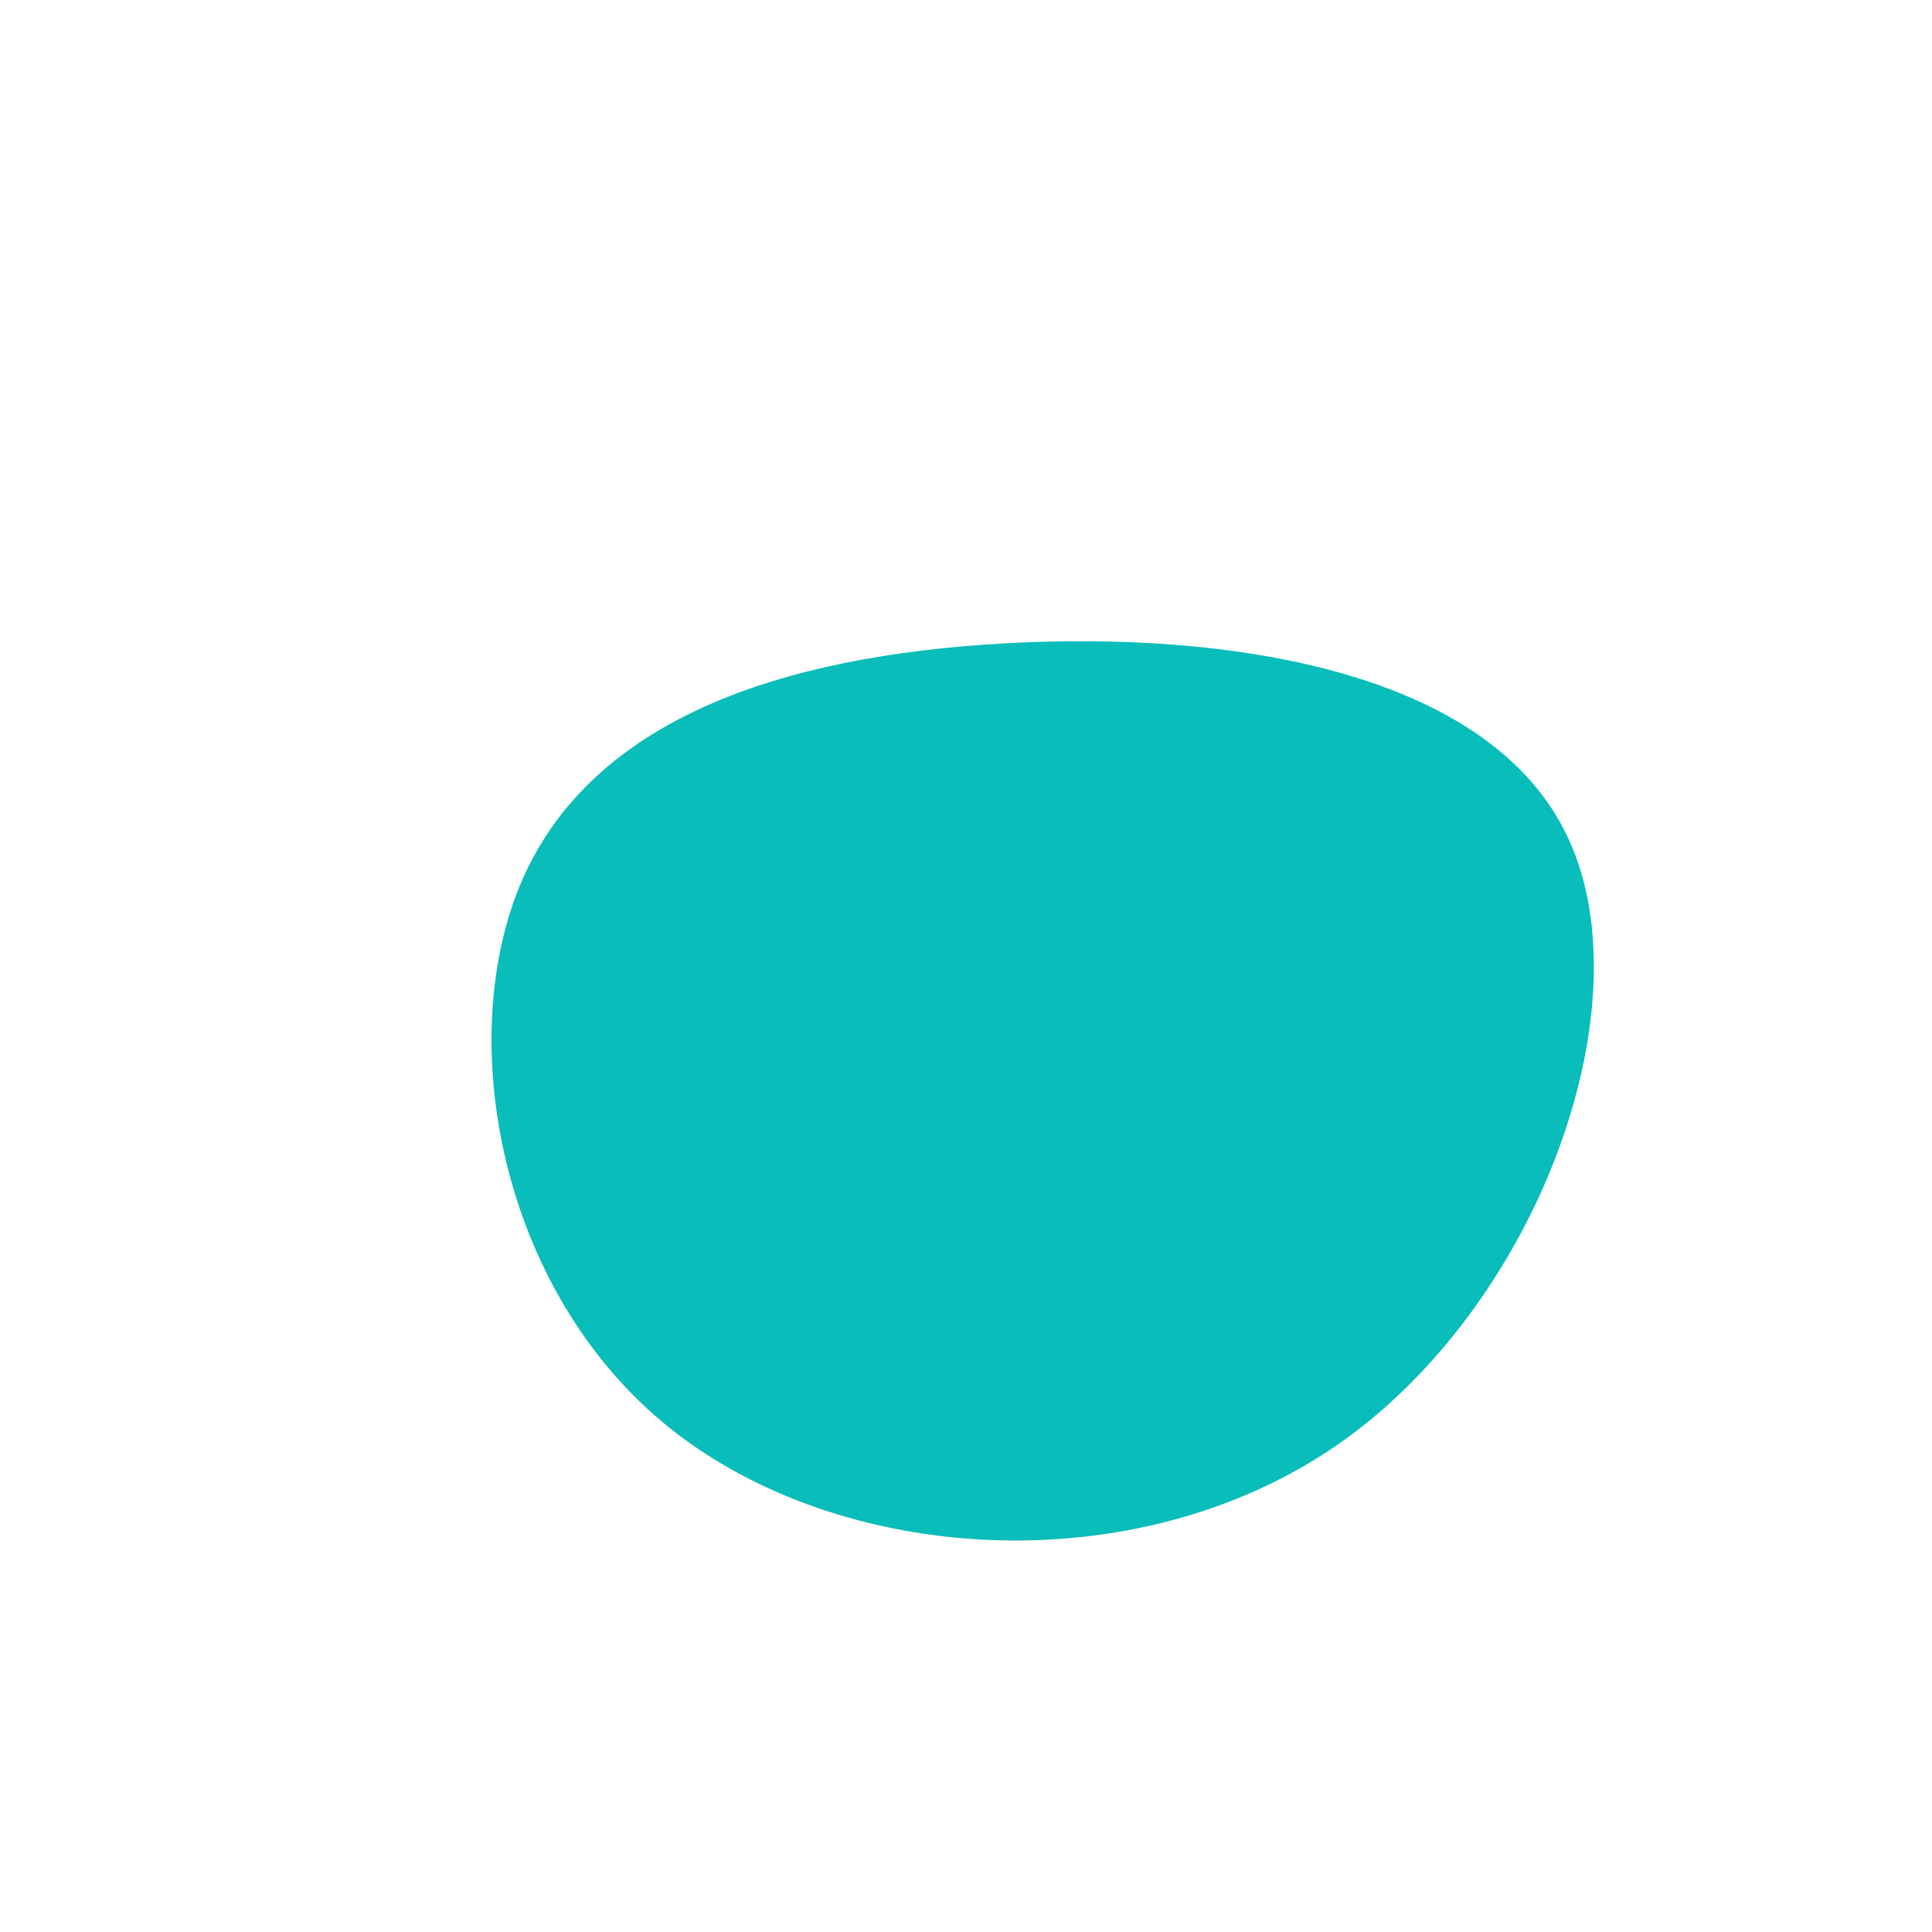
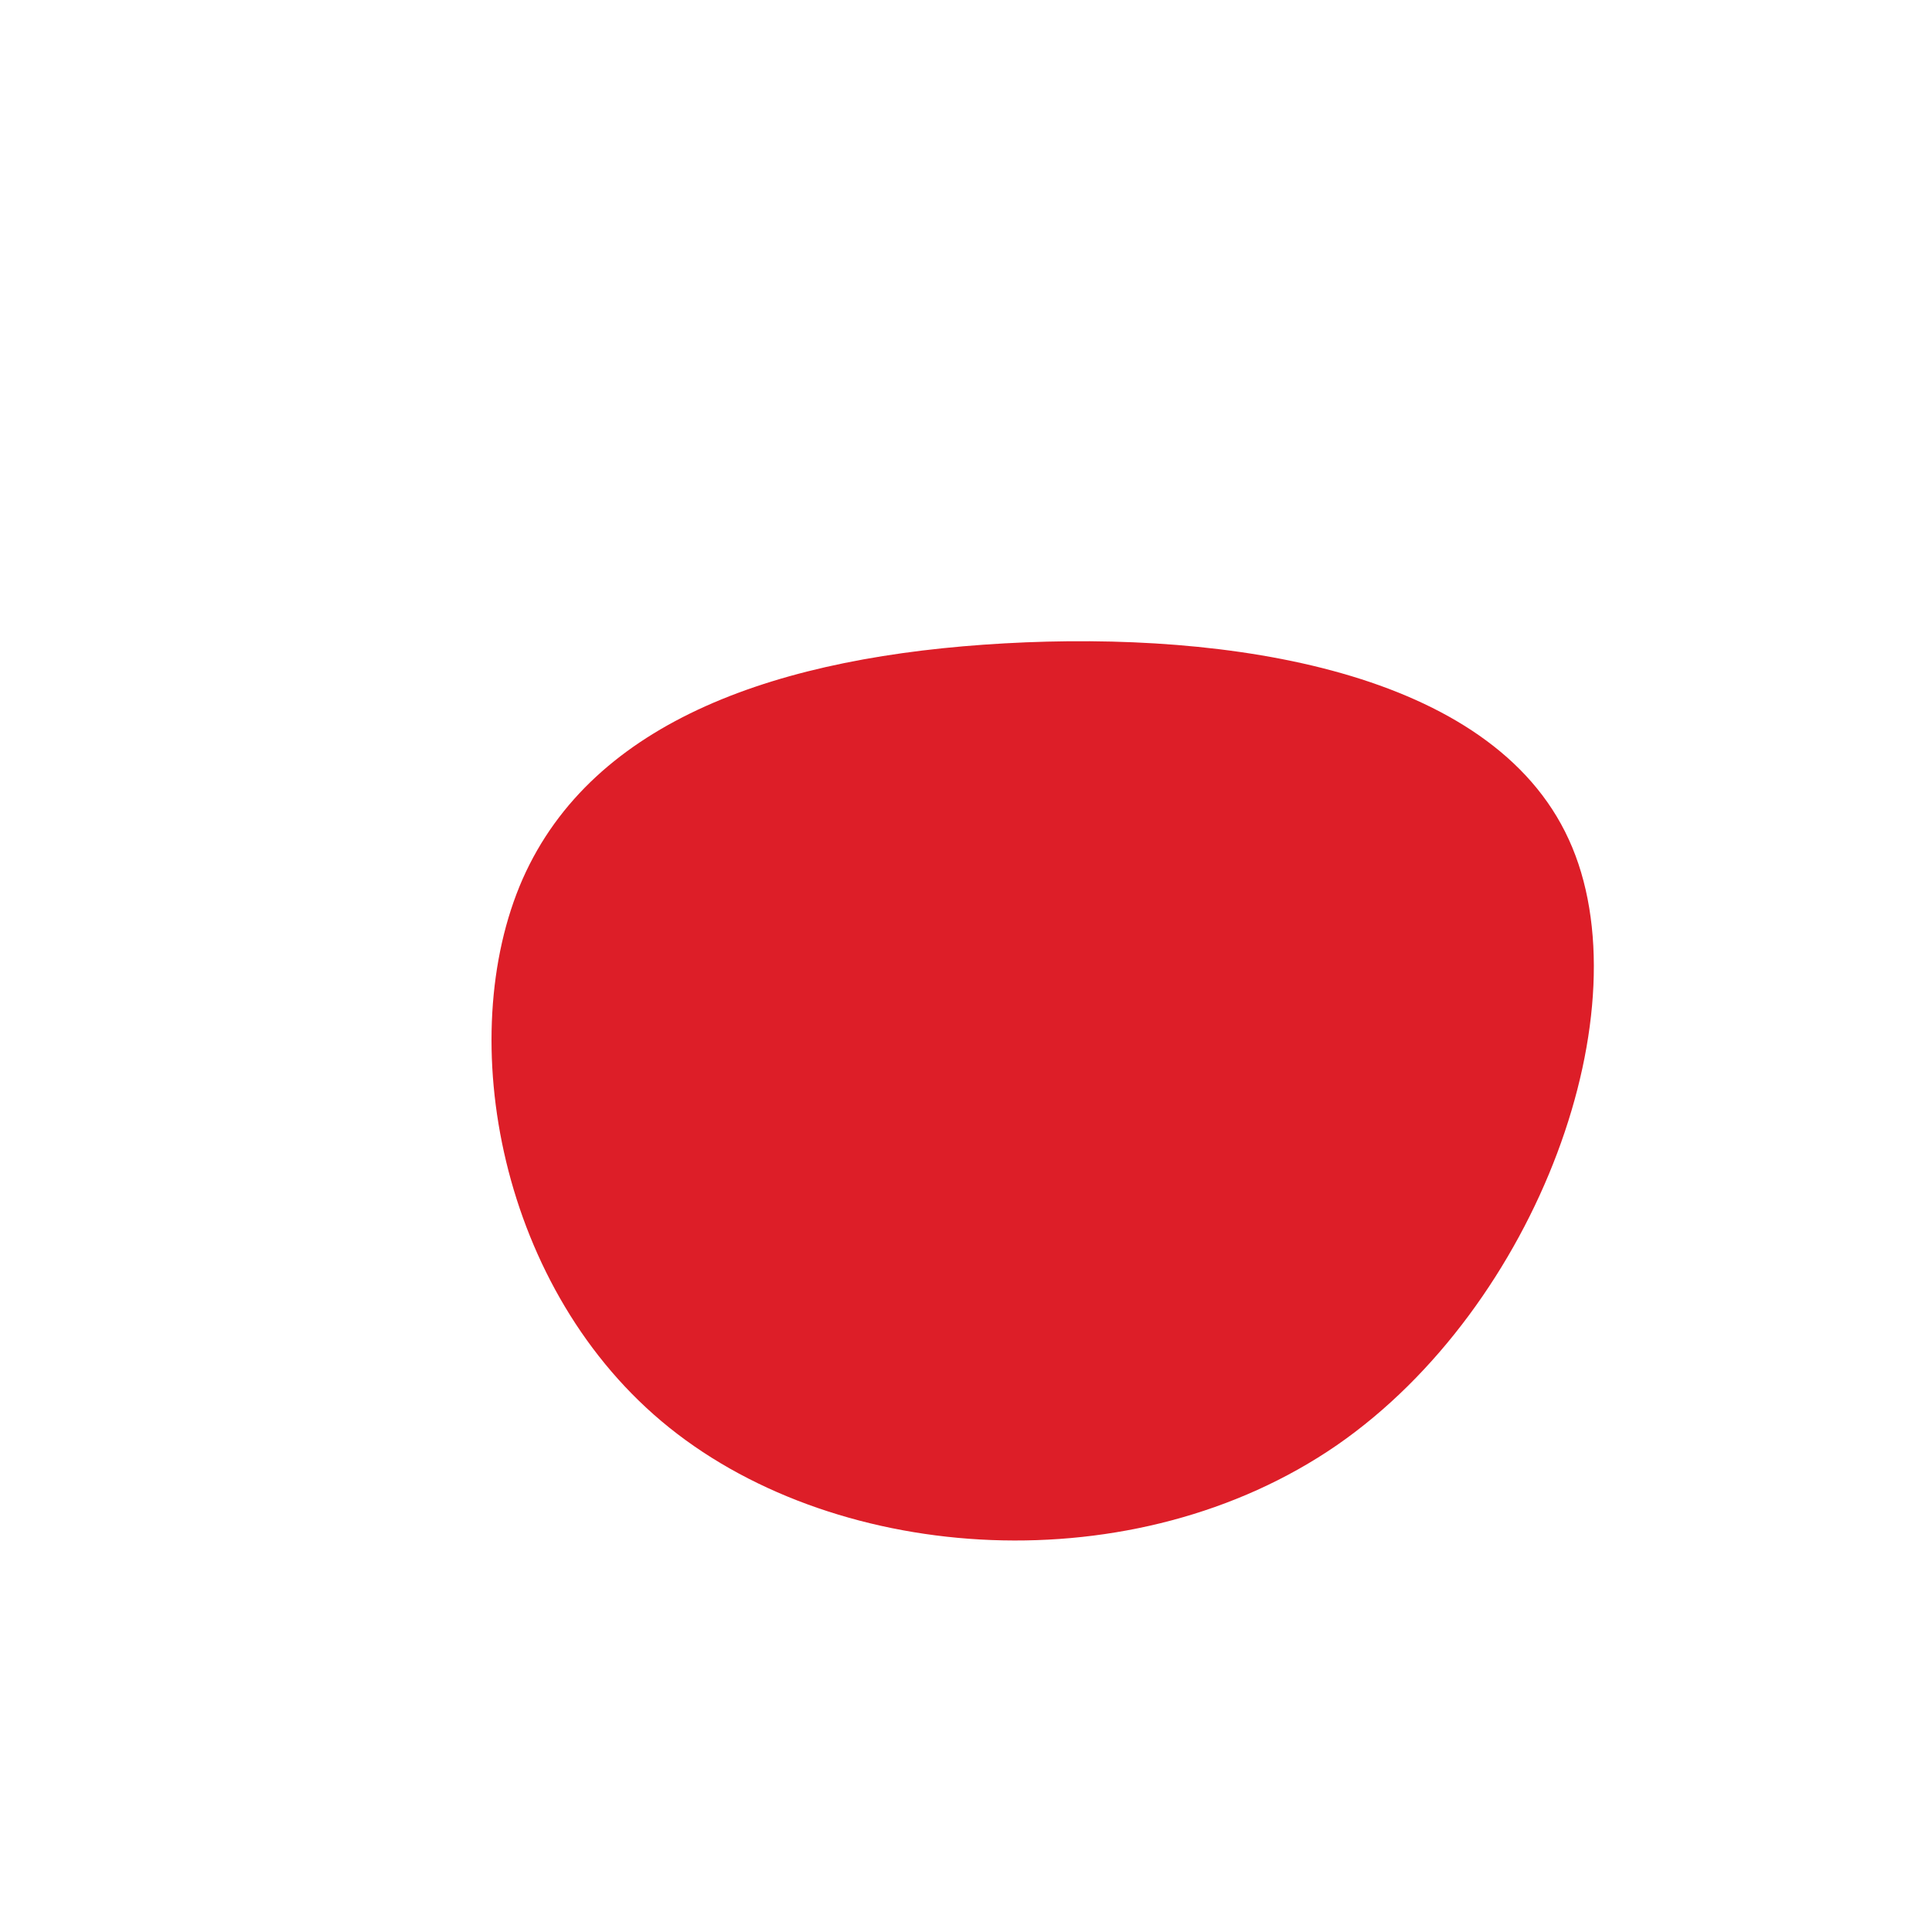
<svg xmlns="http://www.w3.org/2000/svg" viewBox="0 0 200 200">
-   <path fill="#08BDBA" d="M62.4,-13.1C70.4,4.3,59.2,35.2,38.4,49.6C17.5,64,-13,62,-30.7,47.8C-48.3,33.7,-53.1,7.4,-45.9,-9C-38.6,-25.5,-19.3,-32.1,4,-33.4C27.2,-34.7,54.4,-30.6,62.4,-13.1Z" transform="translate(100 100)" />
+   <path fill="#DD1E28" d="M62.4,-13.1C70.4,4.3,59.2,35.2,38.4,49.6C17.5,64,-13,62,-30.7,47.8C-48.3,33.7,-53.1,7.4,-45.9,-9C-38.6,-25.5,-19.3,-32.1,4,-33.4C27.2,-34.7,54.4,-30.6,62.4,-13.1Z" transform="translate(100 100)" />
</svg>
